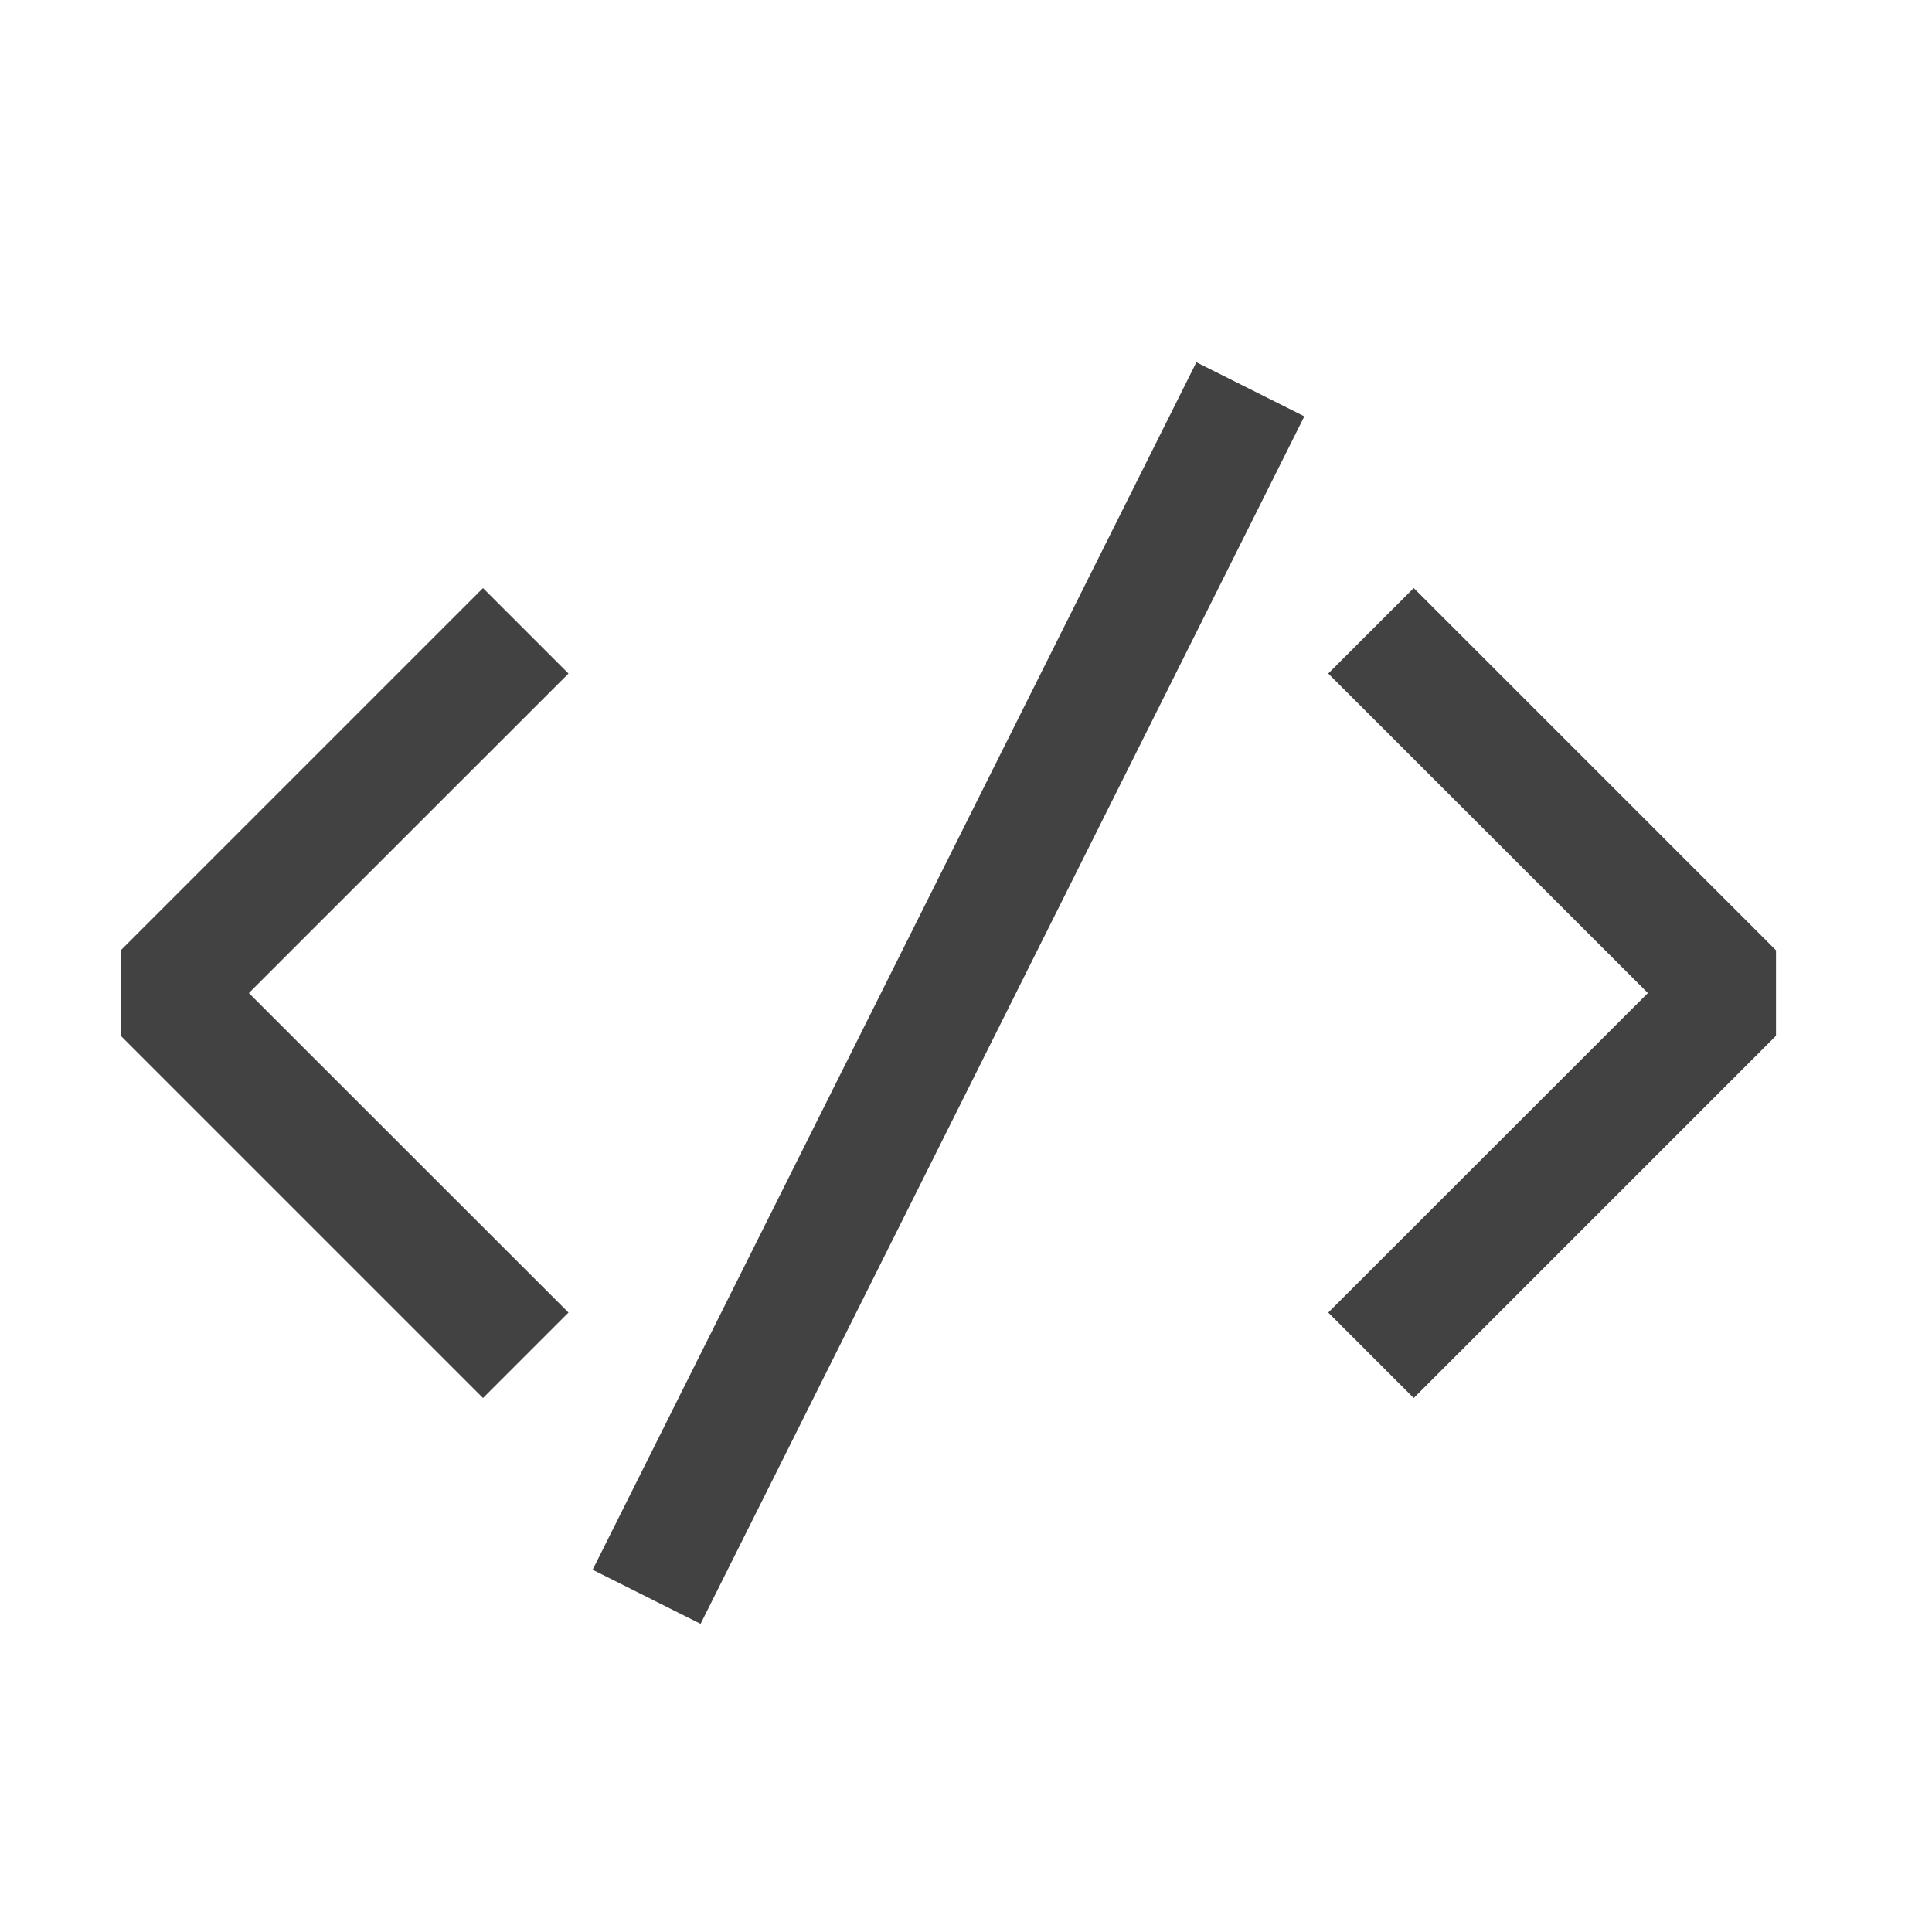
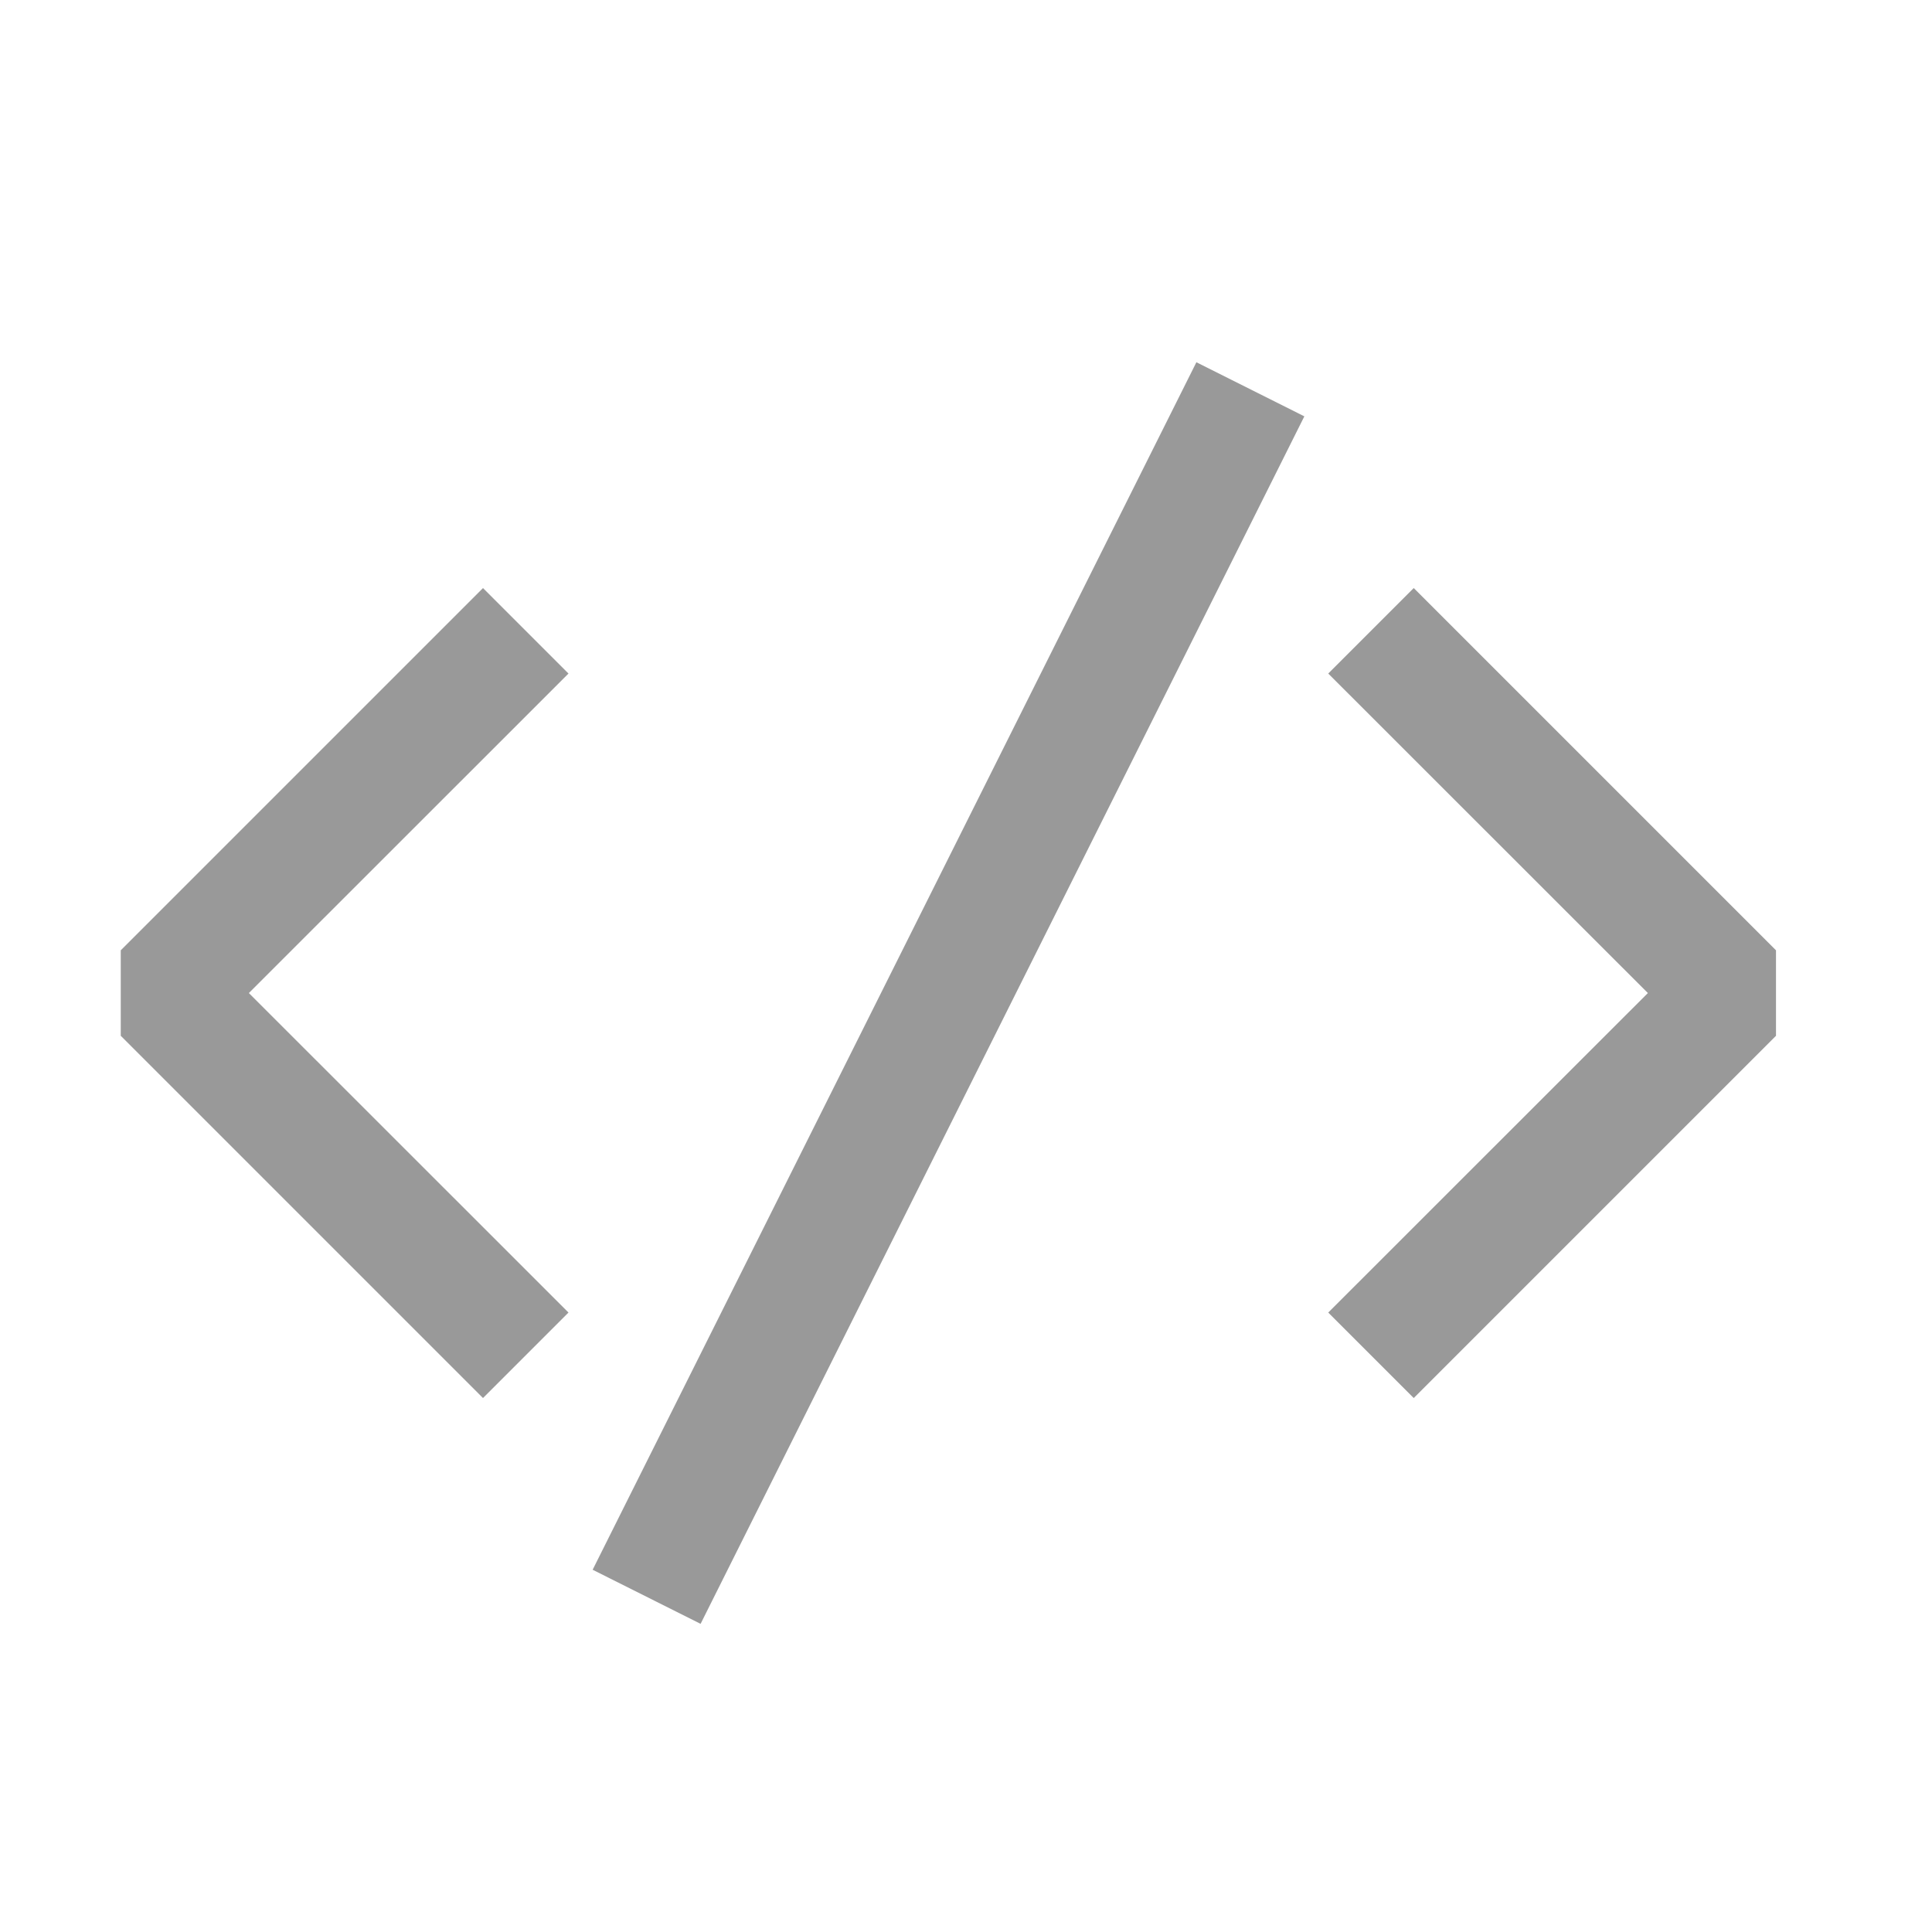
<svg xmlns="http://www.w3.org/2000/svg" width="16" height="16" viewBox="0 0 16 16" fill="none">
-   <path d="M4.708 5.578L2.061 8.224L4.708 10.87L4 11.578L1 8.578V7.87L4 4.87L4.708 5.578ZM11.708 4.87L11 5.578L13.647 8.224L11 10.87L11.708 11.578L14.708 8.578V7.87L11.708 4.87ZM4.908 13L5.802 13.448L10.802 3.448L9.908 3L4.908 13Z" fill="#424242" />
+   <path d="M4.708 5.578L2.061 8.224L4.708 10.87L4 11.578L1 8.578V7.87L4 4.87L4.708 5.578ZM11.708 4.87L11 5.578L13.647 8.224L11 10.87L11.708 11.578L14.708 8.578V7.87L11.708 4.87ZM4.908 13L5.802 13.448L10.802 3.448L9.908 3L4.908 13Z" fill="#999999" />
</svg>
